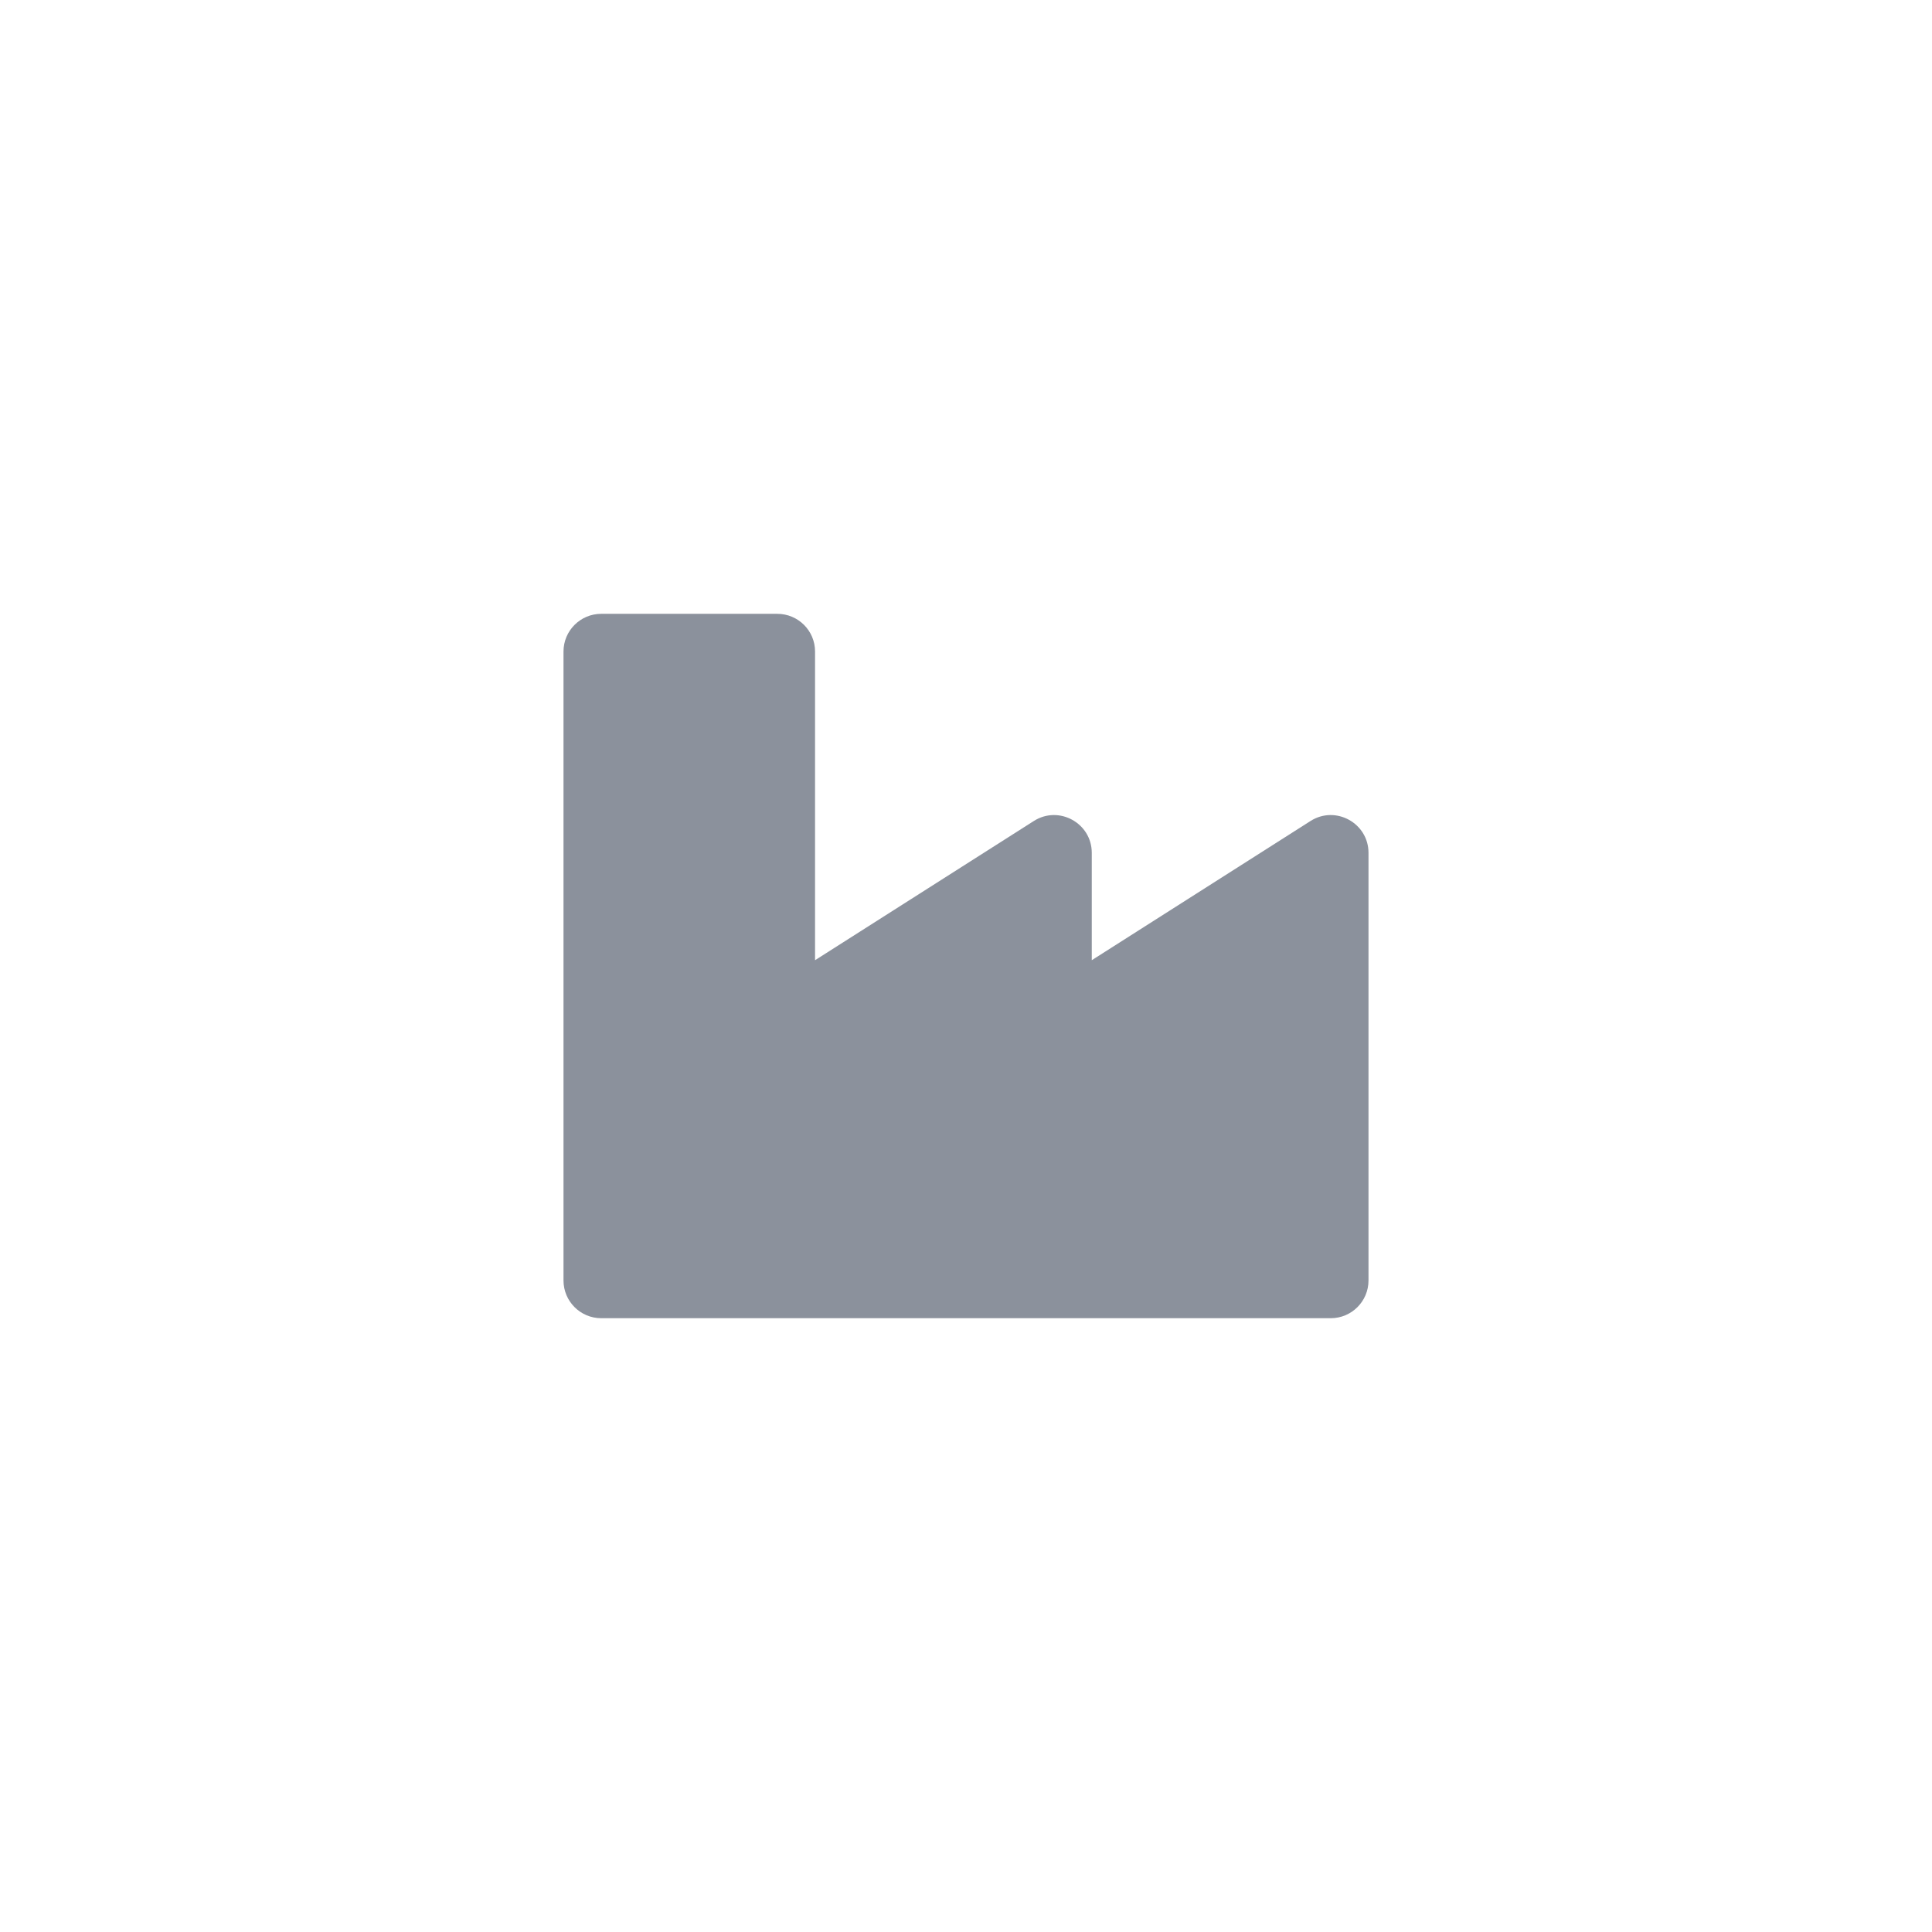
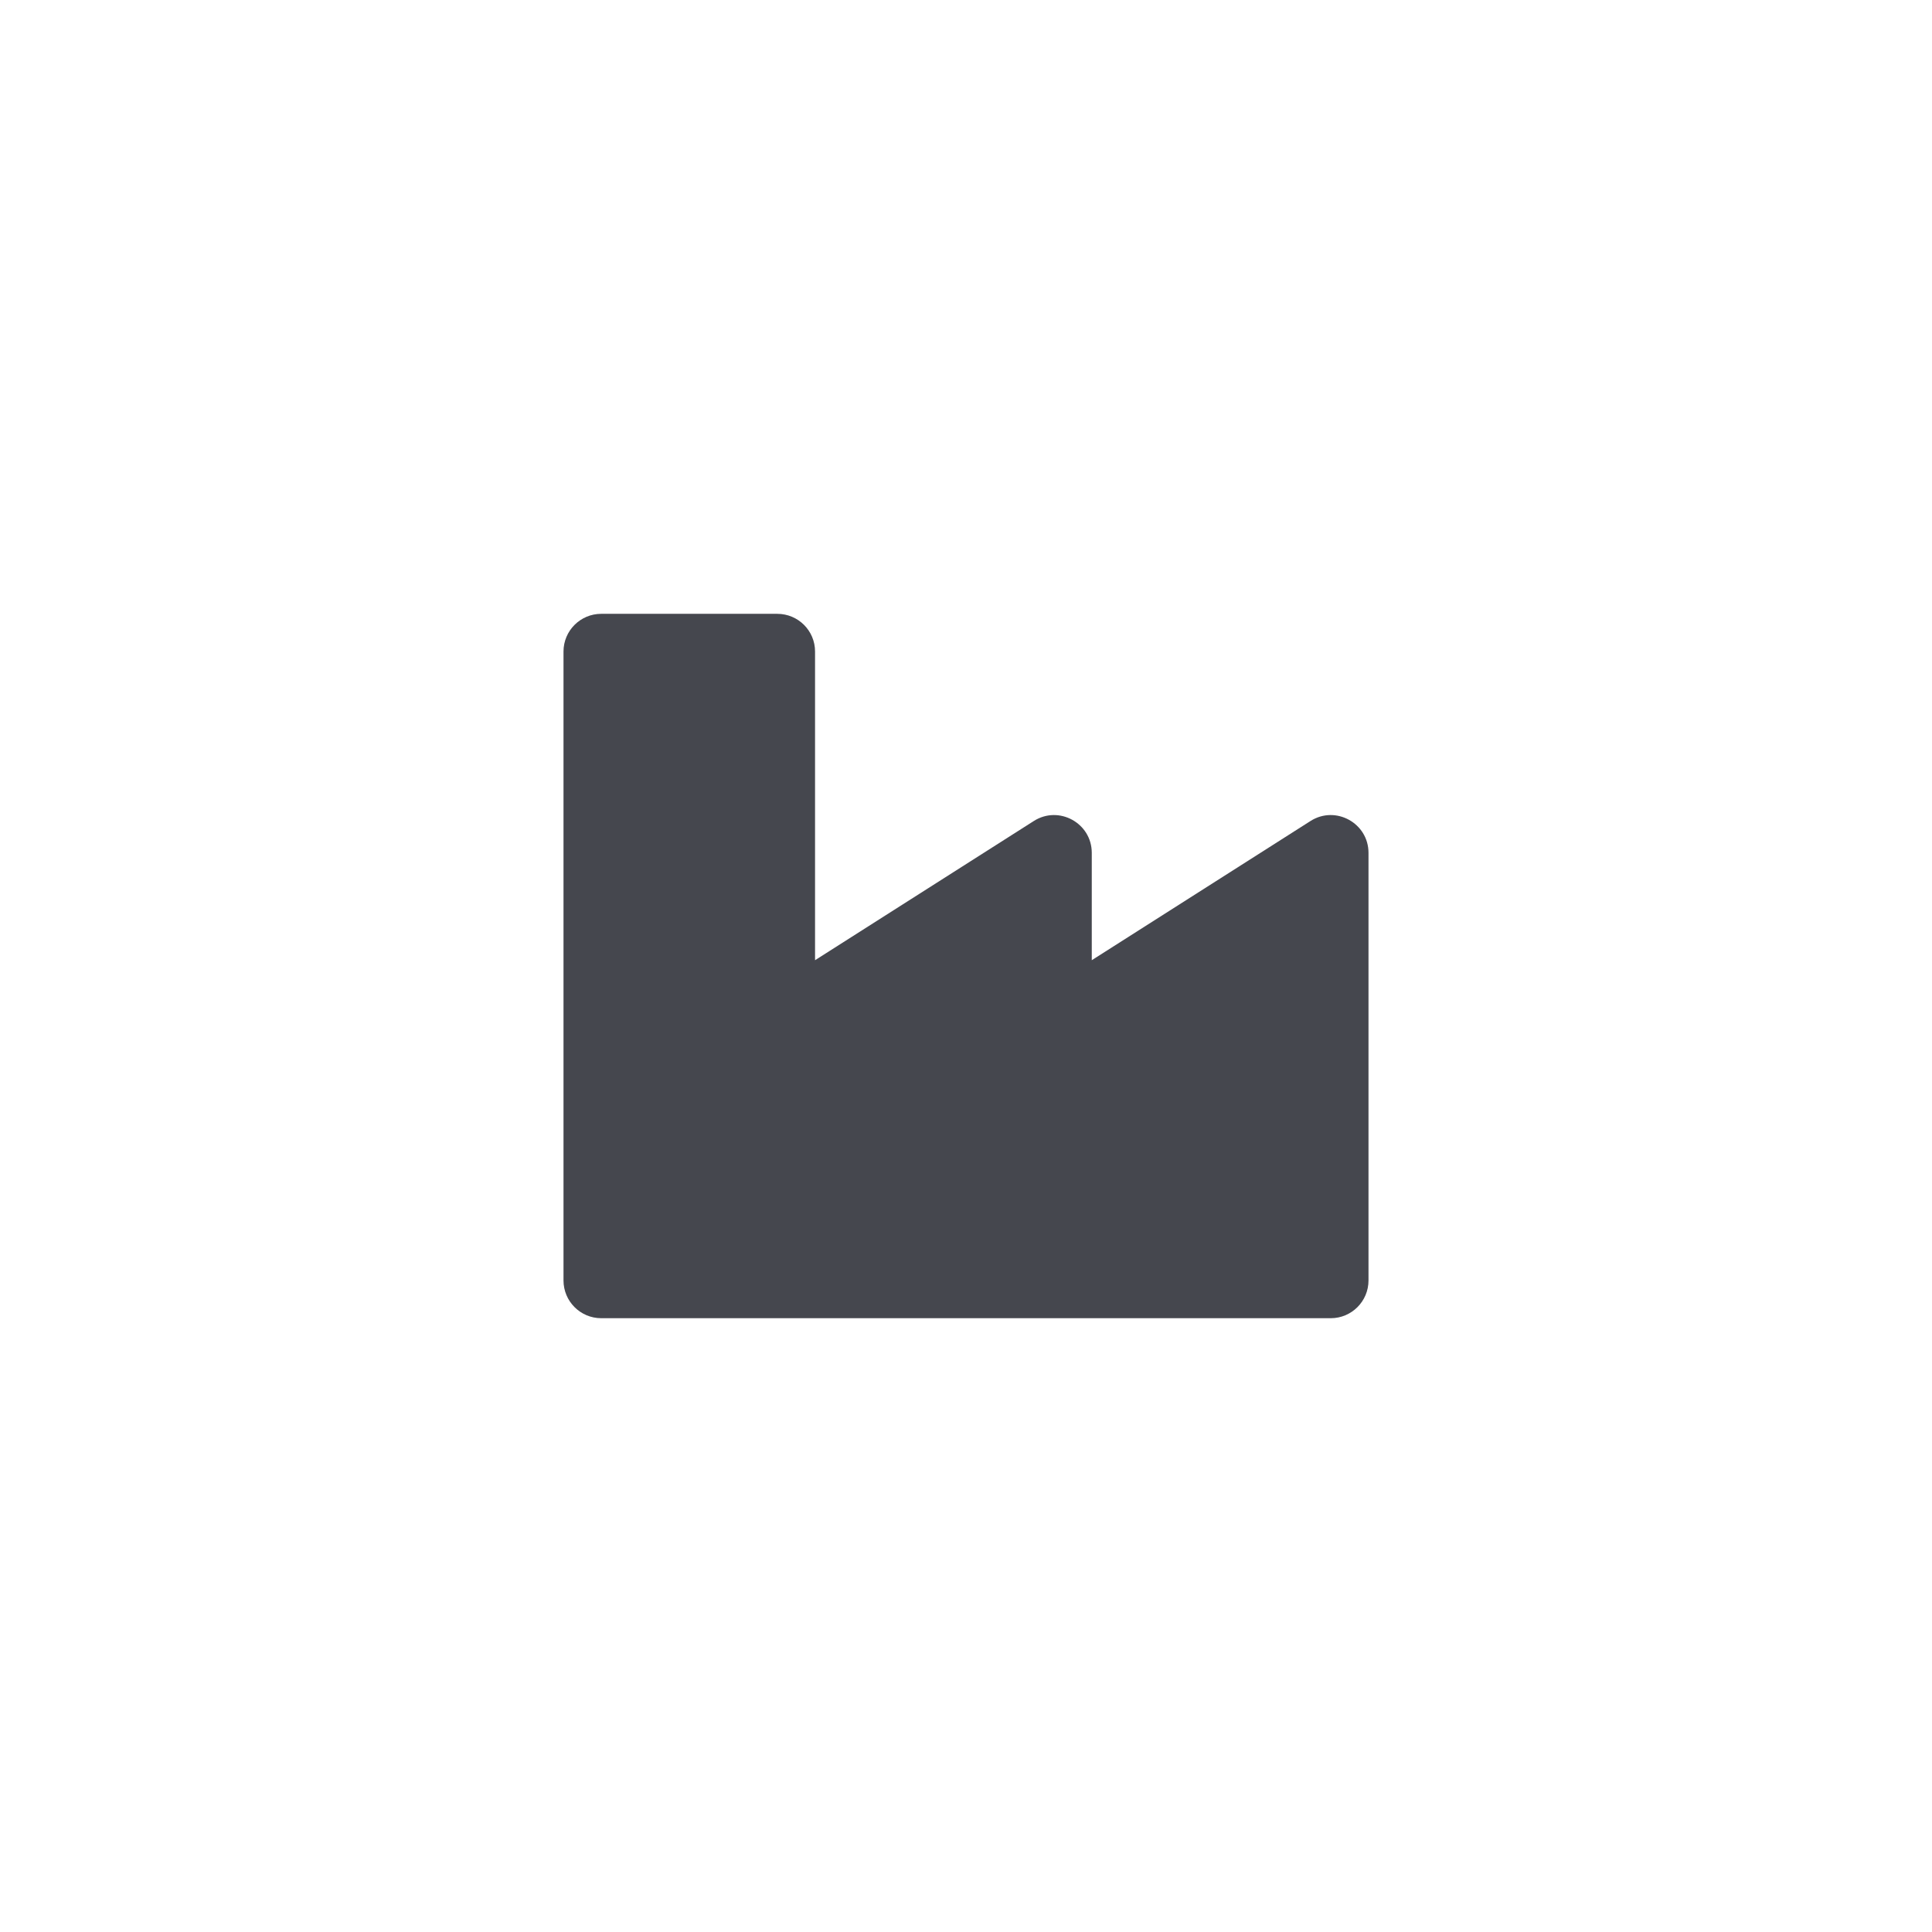
<svg xmlns="http://www.w3.org/2000/svg" width="60" height="60" viewBox="0 0 60 60">
  <g fill="none" fill-rule="evenodd">
    <path d="M0 0H40V40H0z" />
    <g transform="translate(17 19)">
-       <path fill="#8B919C" fill-rule="nonzero" d="M23.699 6.497l-6.793 4.323V7.486c0-.924-1.022-1.485-1.8-.989L8.312 10.82V1.234C8.313.587 7.787.063 7.14.063H1.67C1.026.063.5.587.5 1.234v19.532c0 .647.525 1.172 1.172 1.172h22.656c.647 0 1.172-.525 1.172-1.172V7.486c0-.924-1.022-1.485-1.801-.989z" />
+       <path fill="#45474e" fill-rule="nonzero" d="M23.699 6.497l-6.793 4.323V7.486c0-.924-1.022-1.485-1.8-.989L8.312 10.82V1.234C8.313.587 7.787.063 7.14.063H1.67C1.026.063.5.587.5 1.234v19.532c0 .647.525 1.172 1.172 1.172h22.656c.647 0 1.172-.525 1.172-1.172V7.486c0-.924-1.022-1.485-1.801-.989z" />
    </g>
  </g>
</svg>
